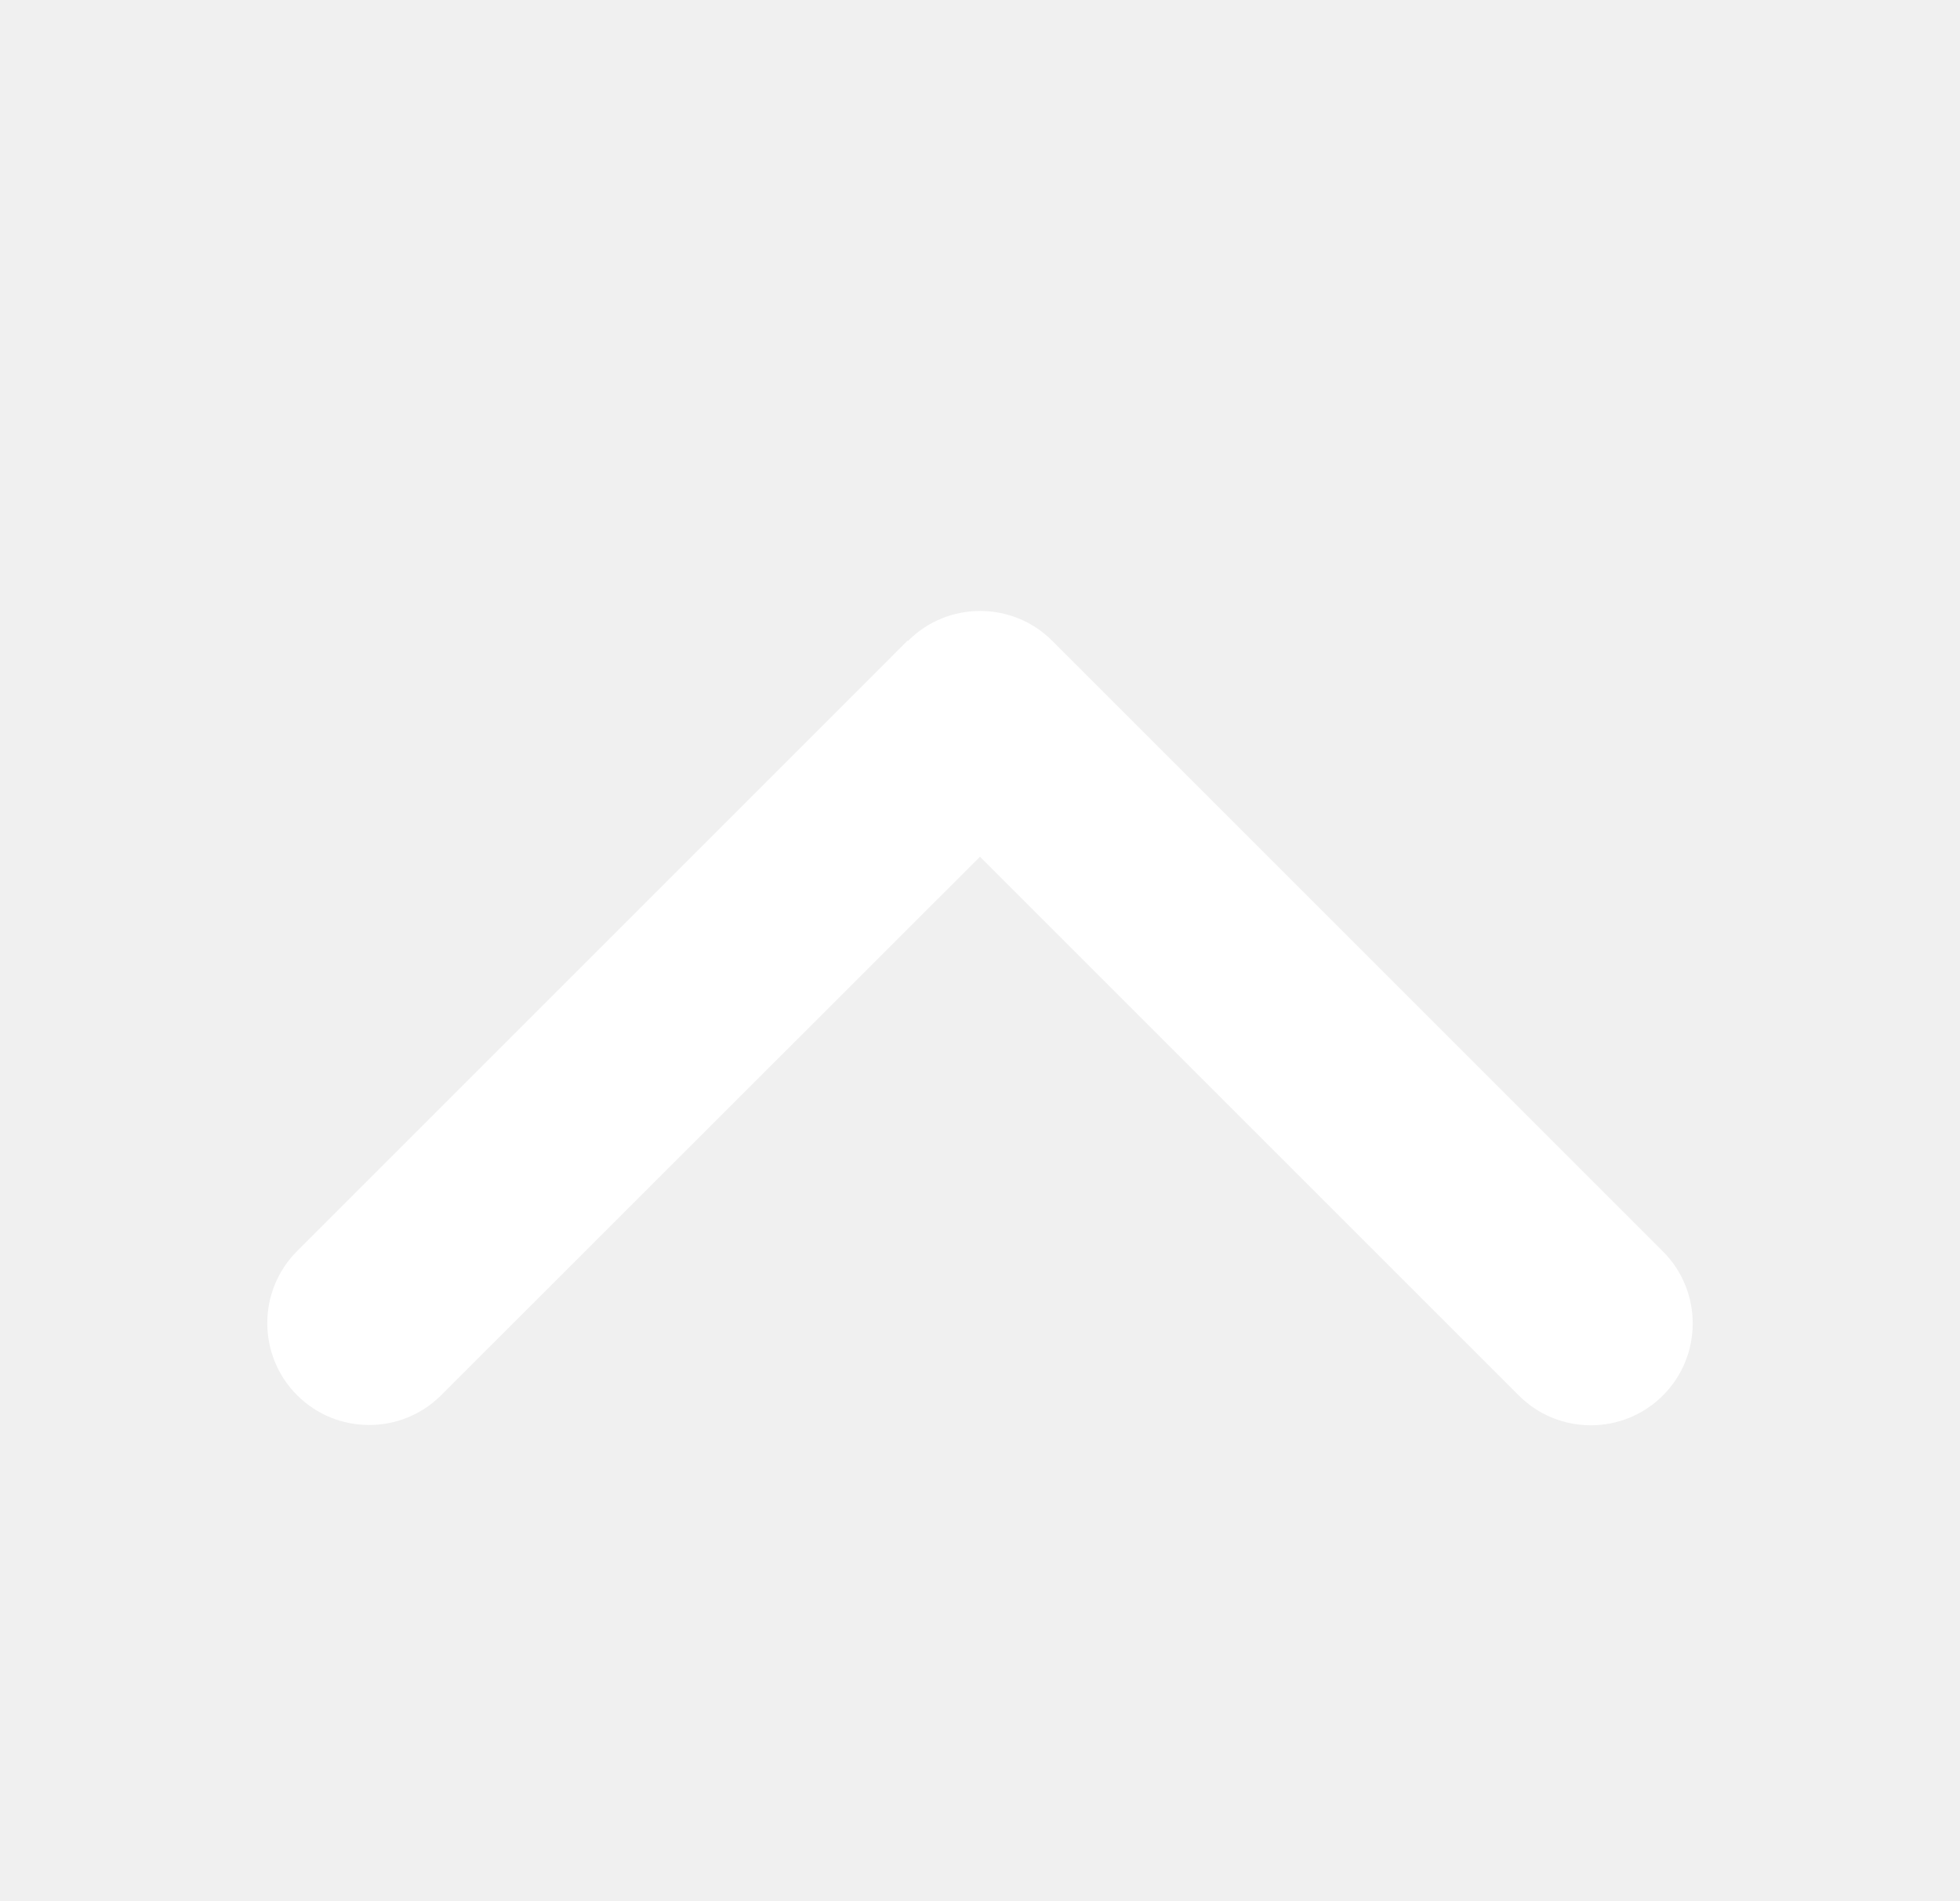
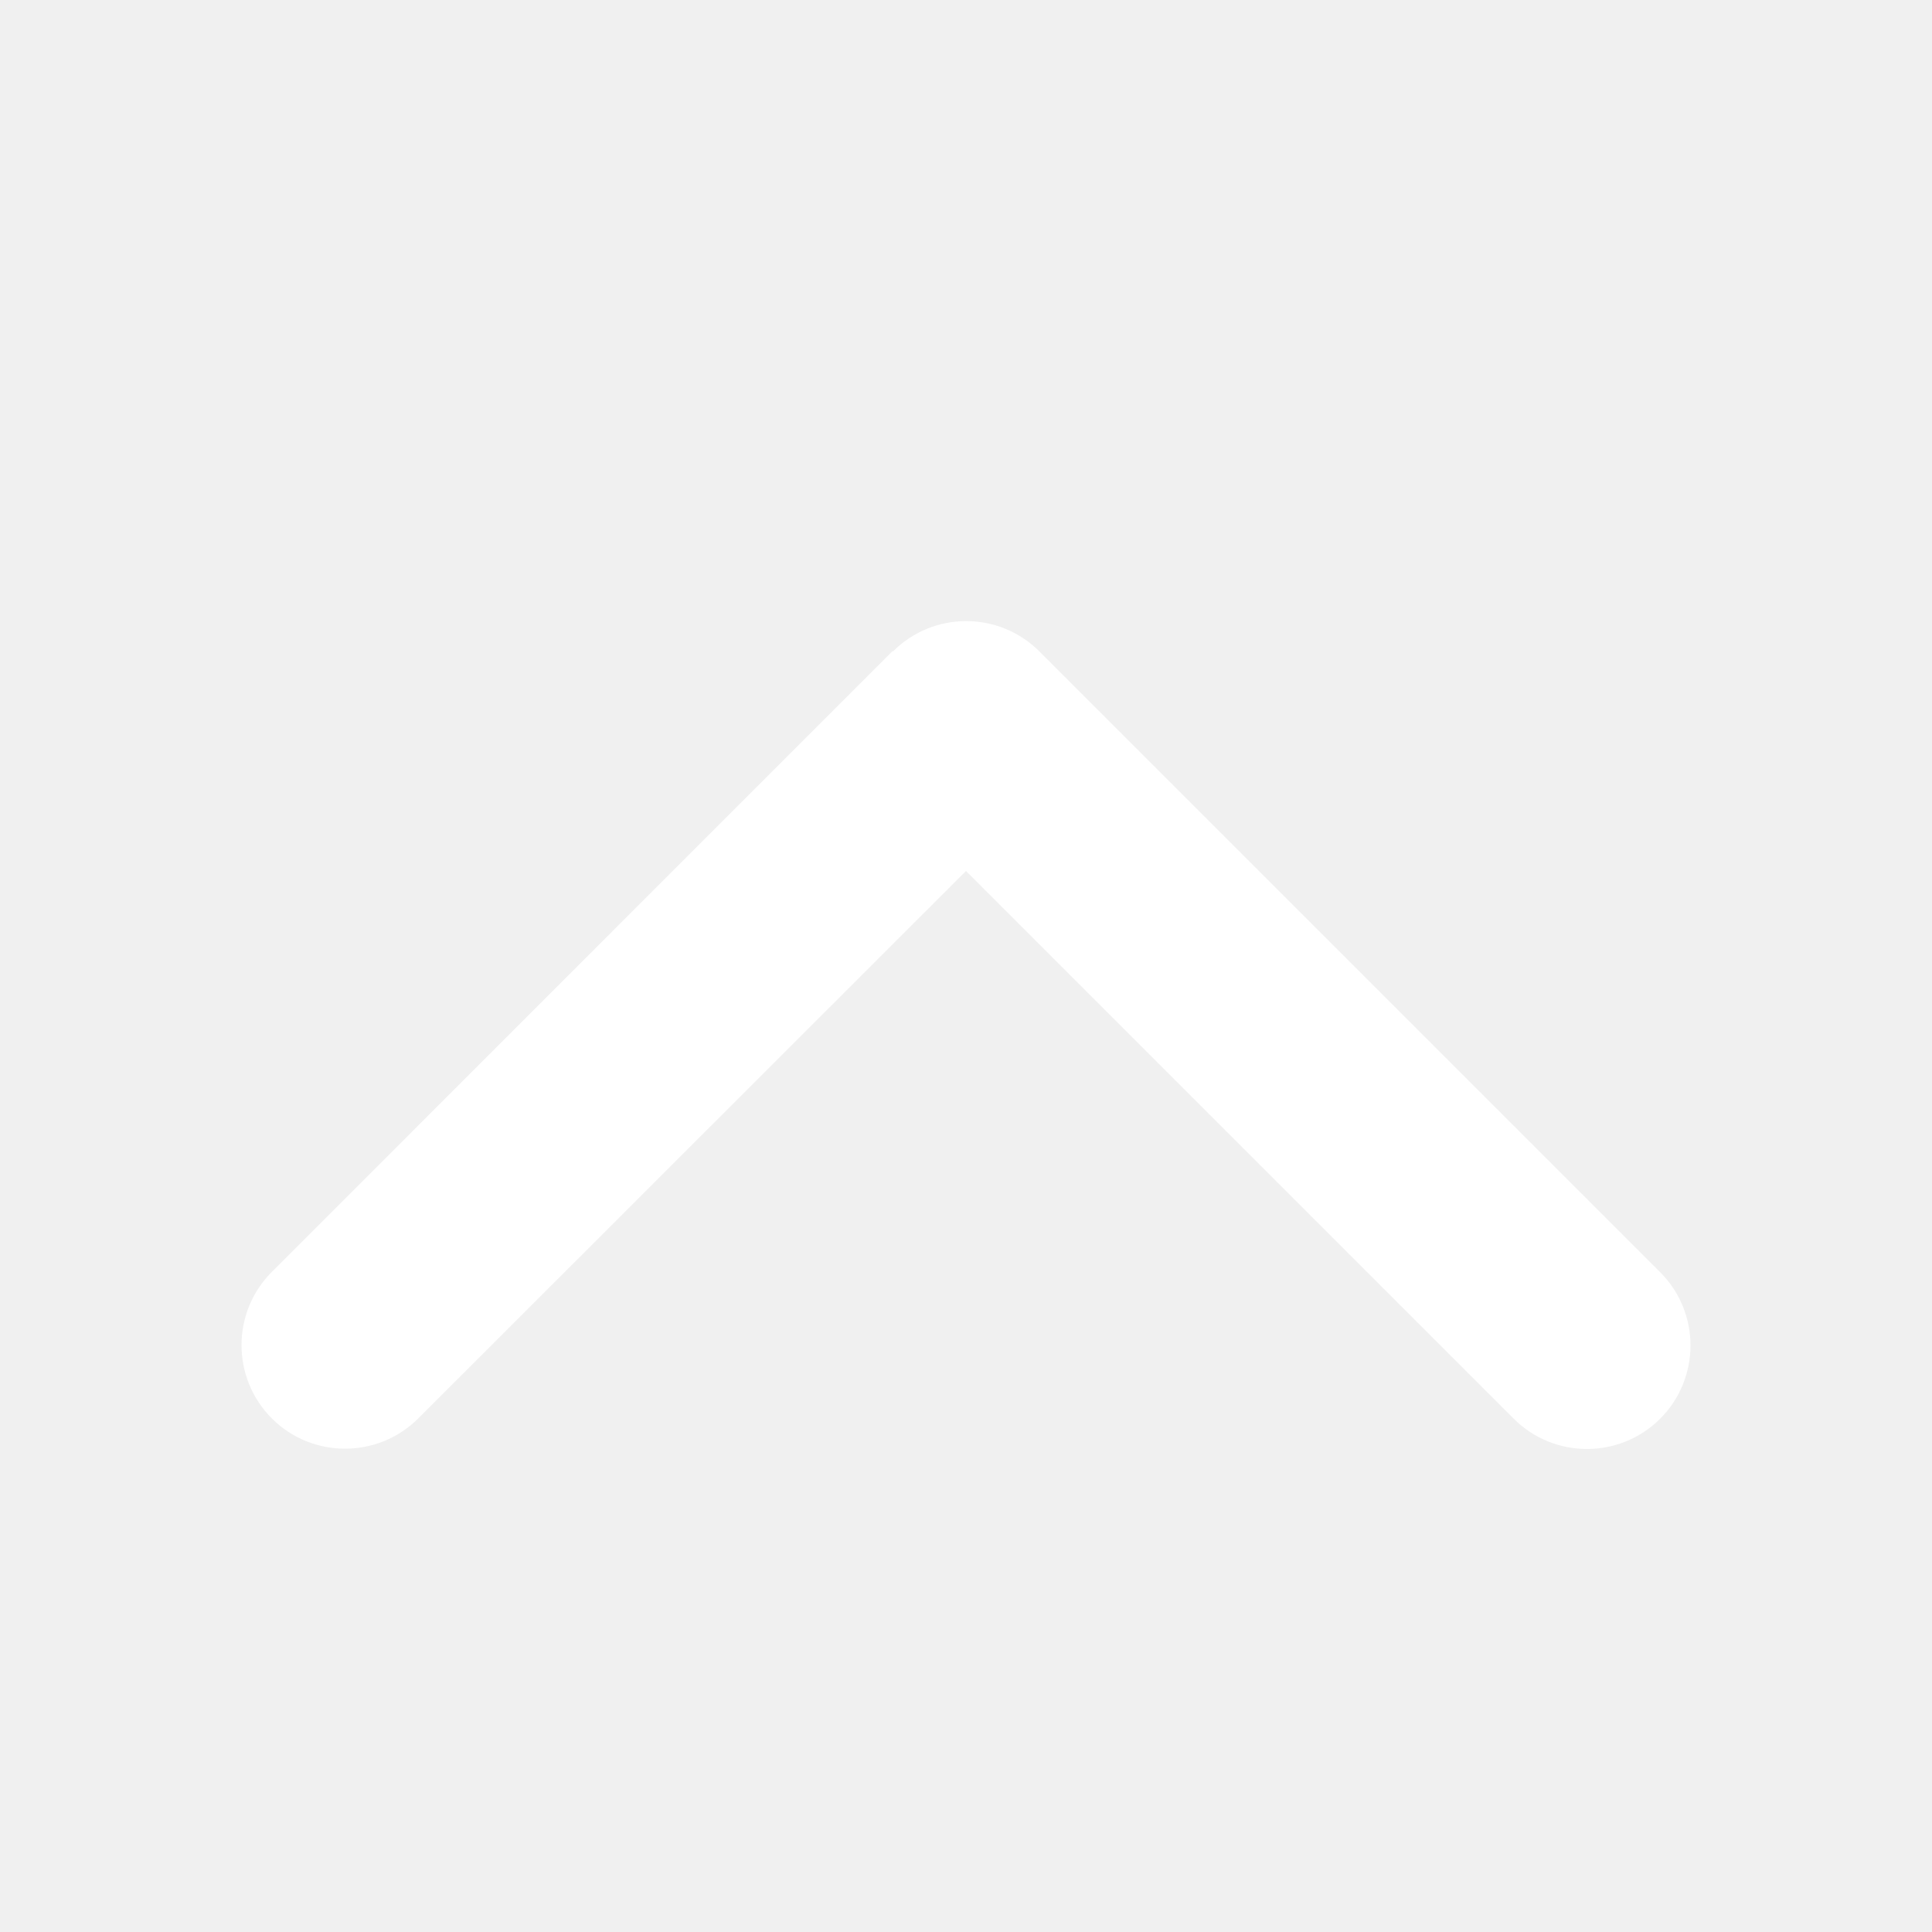
- <svg xmlns="http://www.w3.org/2000/svg" width="33" height="32" viewBox="0 0 33 32" fill="none">
-   <path d="M15.29 10.79C15.959 10.12 17.046 10.12 17.716 10.79L27.998 21.072C28.667 21.741 28.667 22.828 27.998 23.498C27.328 24.167 26.241 24.167 25.572 23.498L16.5 14.426L7.428 23.493C6.759 24.162 5.671 24.162 5.002 23.493C4.333 22.823 4.333 21.736 5.002 21.067L15.284 10.784L15.29 10.79Z" fill="white" />
+ <svg xmlns="http://www.w3.org/2000/svg" width="32" height="32" viewBox="0 0 32 32" fill="none">
+   <path d="M14.79 10.79C15.459 10.12 16.546 10.12 17.216 10.79L27.498 21.072C28.167 21.741 28.167 22.828 27.498 23.498C26.828 24.167 25.741 24.167 25.072 23.498L16 14.426L6.928 23.493C6.259 24.162 5.171 24.162 4.502 23.493C3.833 22.823 3.833 21.736 4.502 21.067L14.784 10.784L14.79 10.79Z" fill="white" />
</svg>
